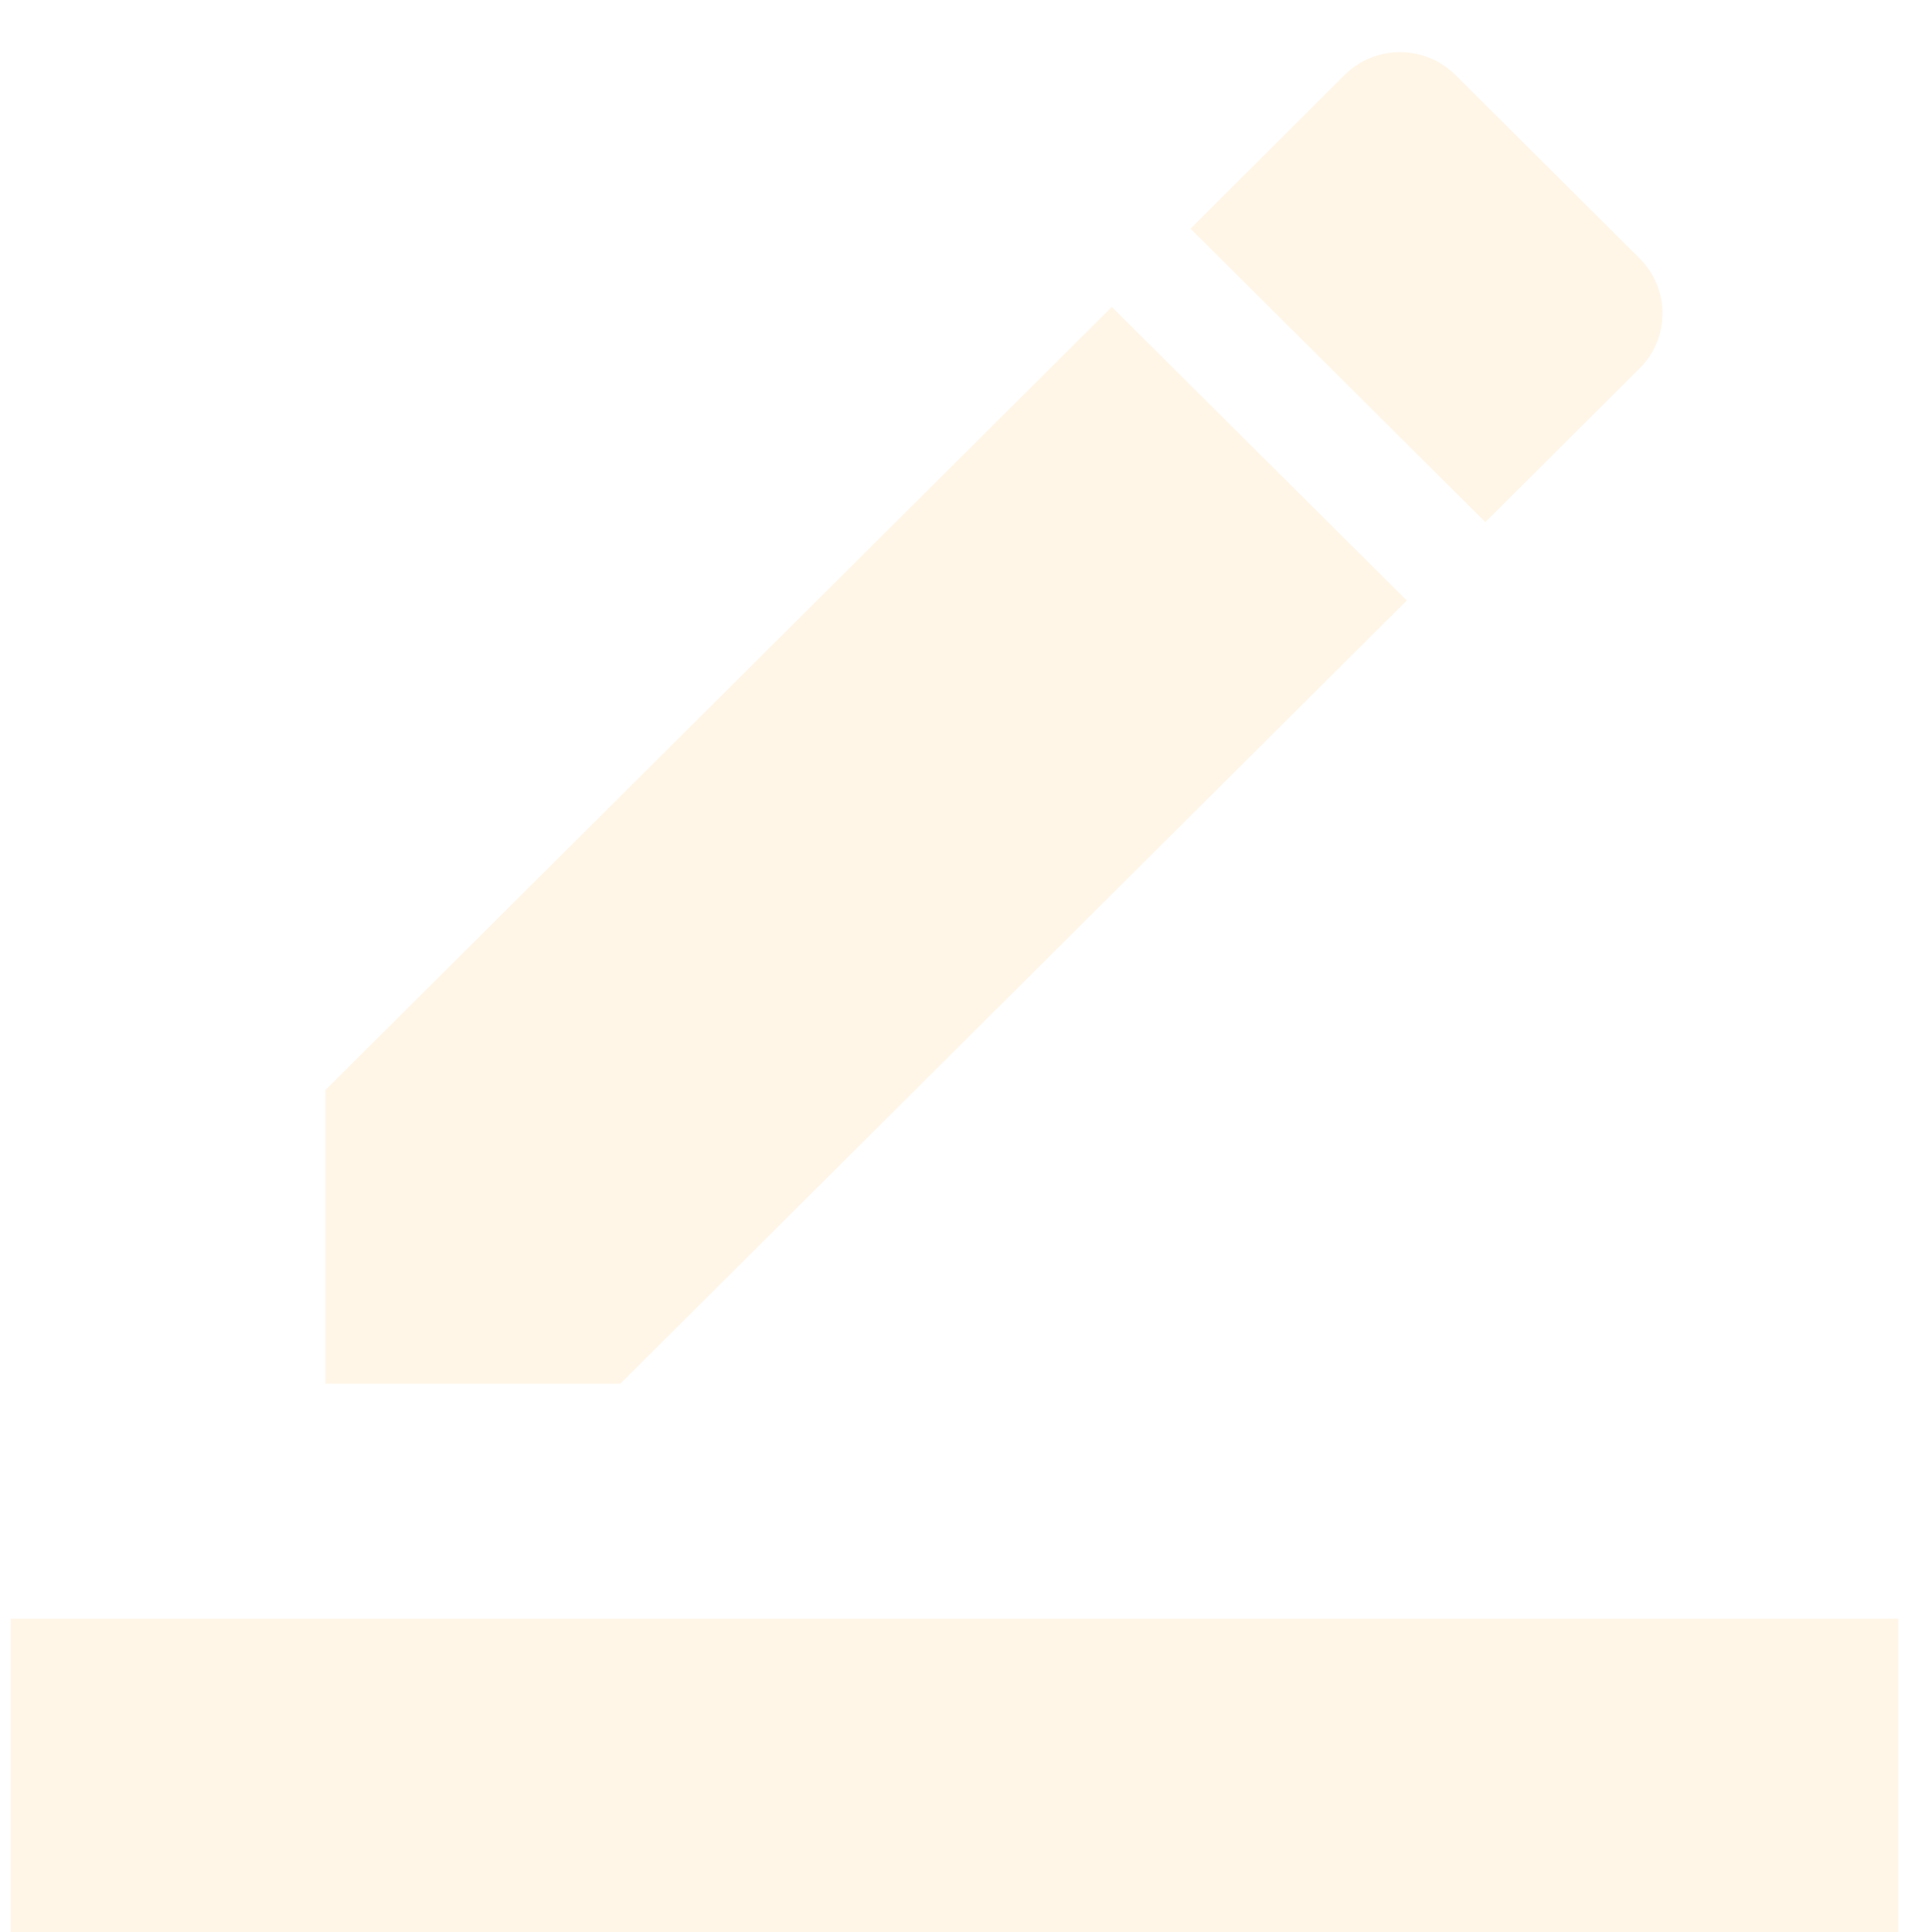
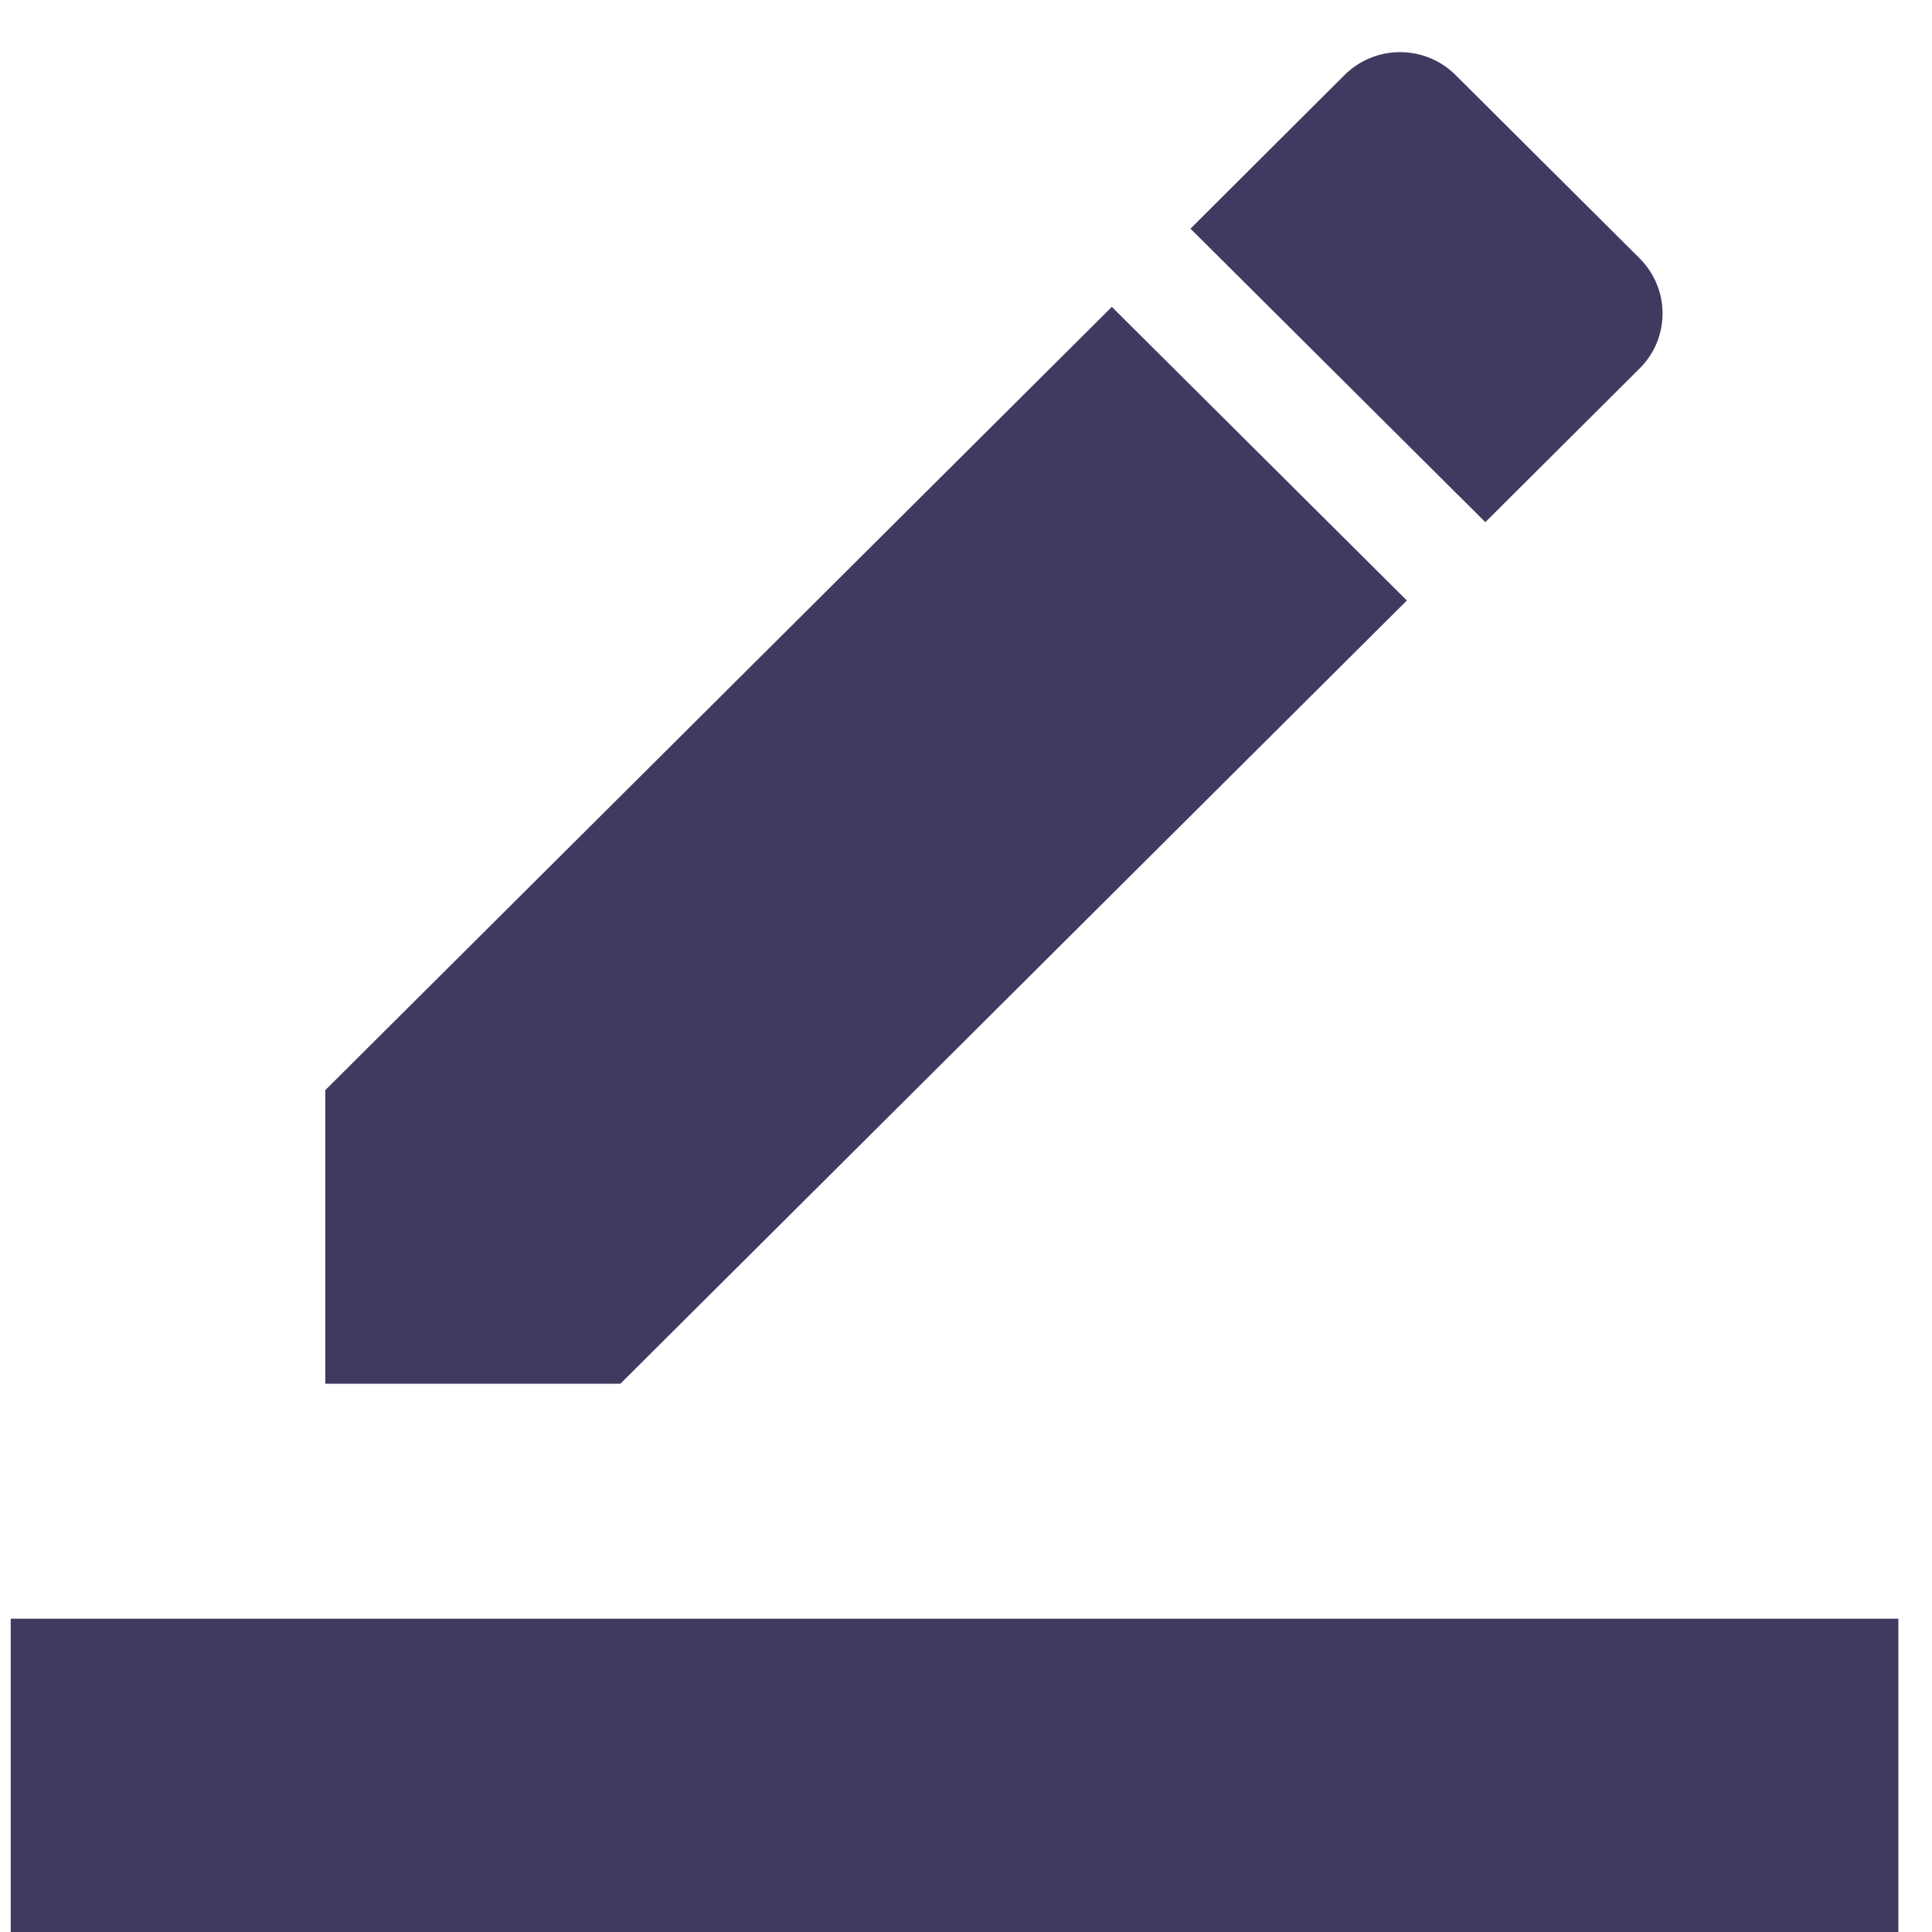
<svg xmlns="http://www.w3.org/2000/svg" width="30" height="30" viewBox="0 0 37 37" fill="none">
-   <path d="M0.205 37V31H36.356V37H0.205ZM6.23 26.5V20.877L21.293 5.877L26.943 11.5L11.881 26.5H6.23ZM22.799 4.379L25.752 1.434C26.034 1.155 26.415 0.998 26.812 0.998C27.209 0.998 27.591 1.155 27.873 1.434L31.396 4.943C31.537 5.082 31.649 5.248 31.725 5.43C31.801 5.611 31.84 5.805 31.84 6.002C31.84 6.199 31.801 6.394 31.725 6.576C31.649 6.758 31.537 6.922 31.396 7.061L28.446 10L22.799 4.379Z" fill="#FFF6E8" />
+   <path d="M0.205 37V31H36.356V37H0.205ZM6.23 26.5V20.877L21.293 5.877L26.943 11.5L11.881 26.5H6.23ZM22.799 4.379L25.752 1.434C26.034 1.155 26.415 0.998 26.812 0.998C27.209 0.998 27.591 1.155 27.873 1.434L31.396 4.943C31.537 5.082 31.649 5.248 31.725 5.43C31.801 5.611 31.84 5.805 31.84 6.002C31.84 6.199 31.801 6.394 31.725 6.576C31.649 6.758 31.537 6.922 31.396 7.061L28.446 10L22.799 4.379Z" fill="#3F3B60" />
</svg>
